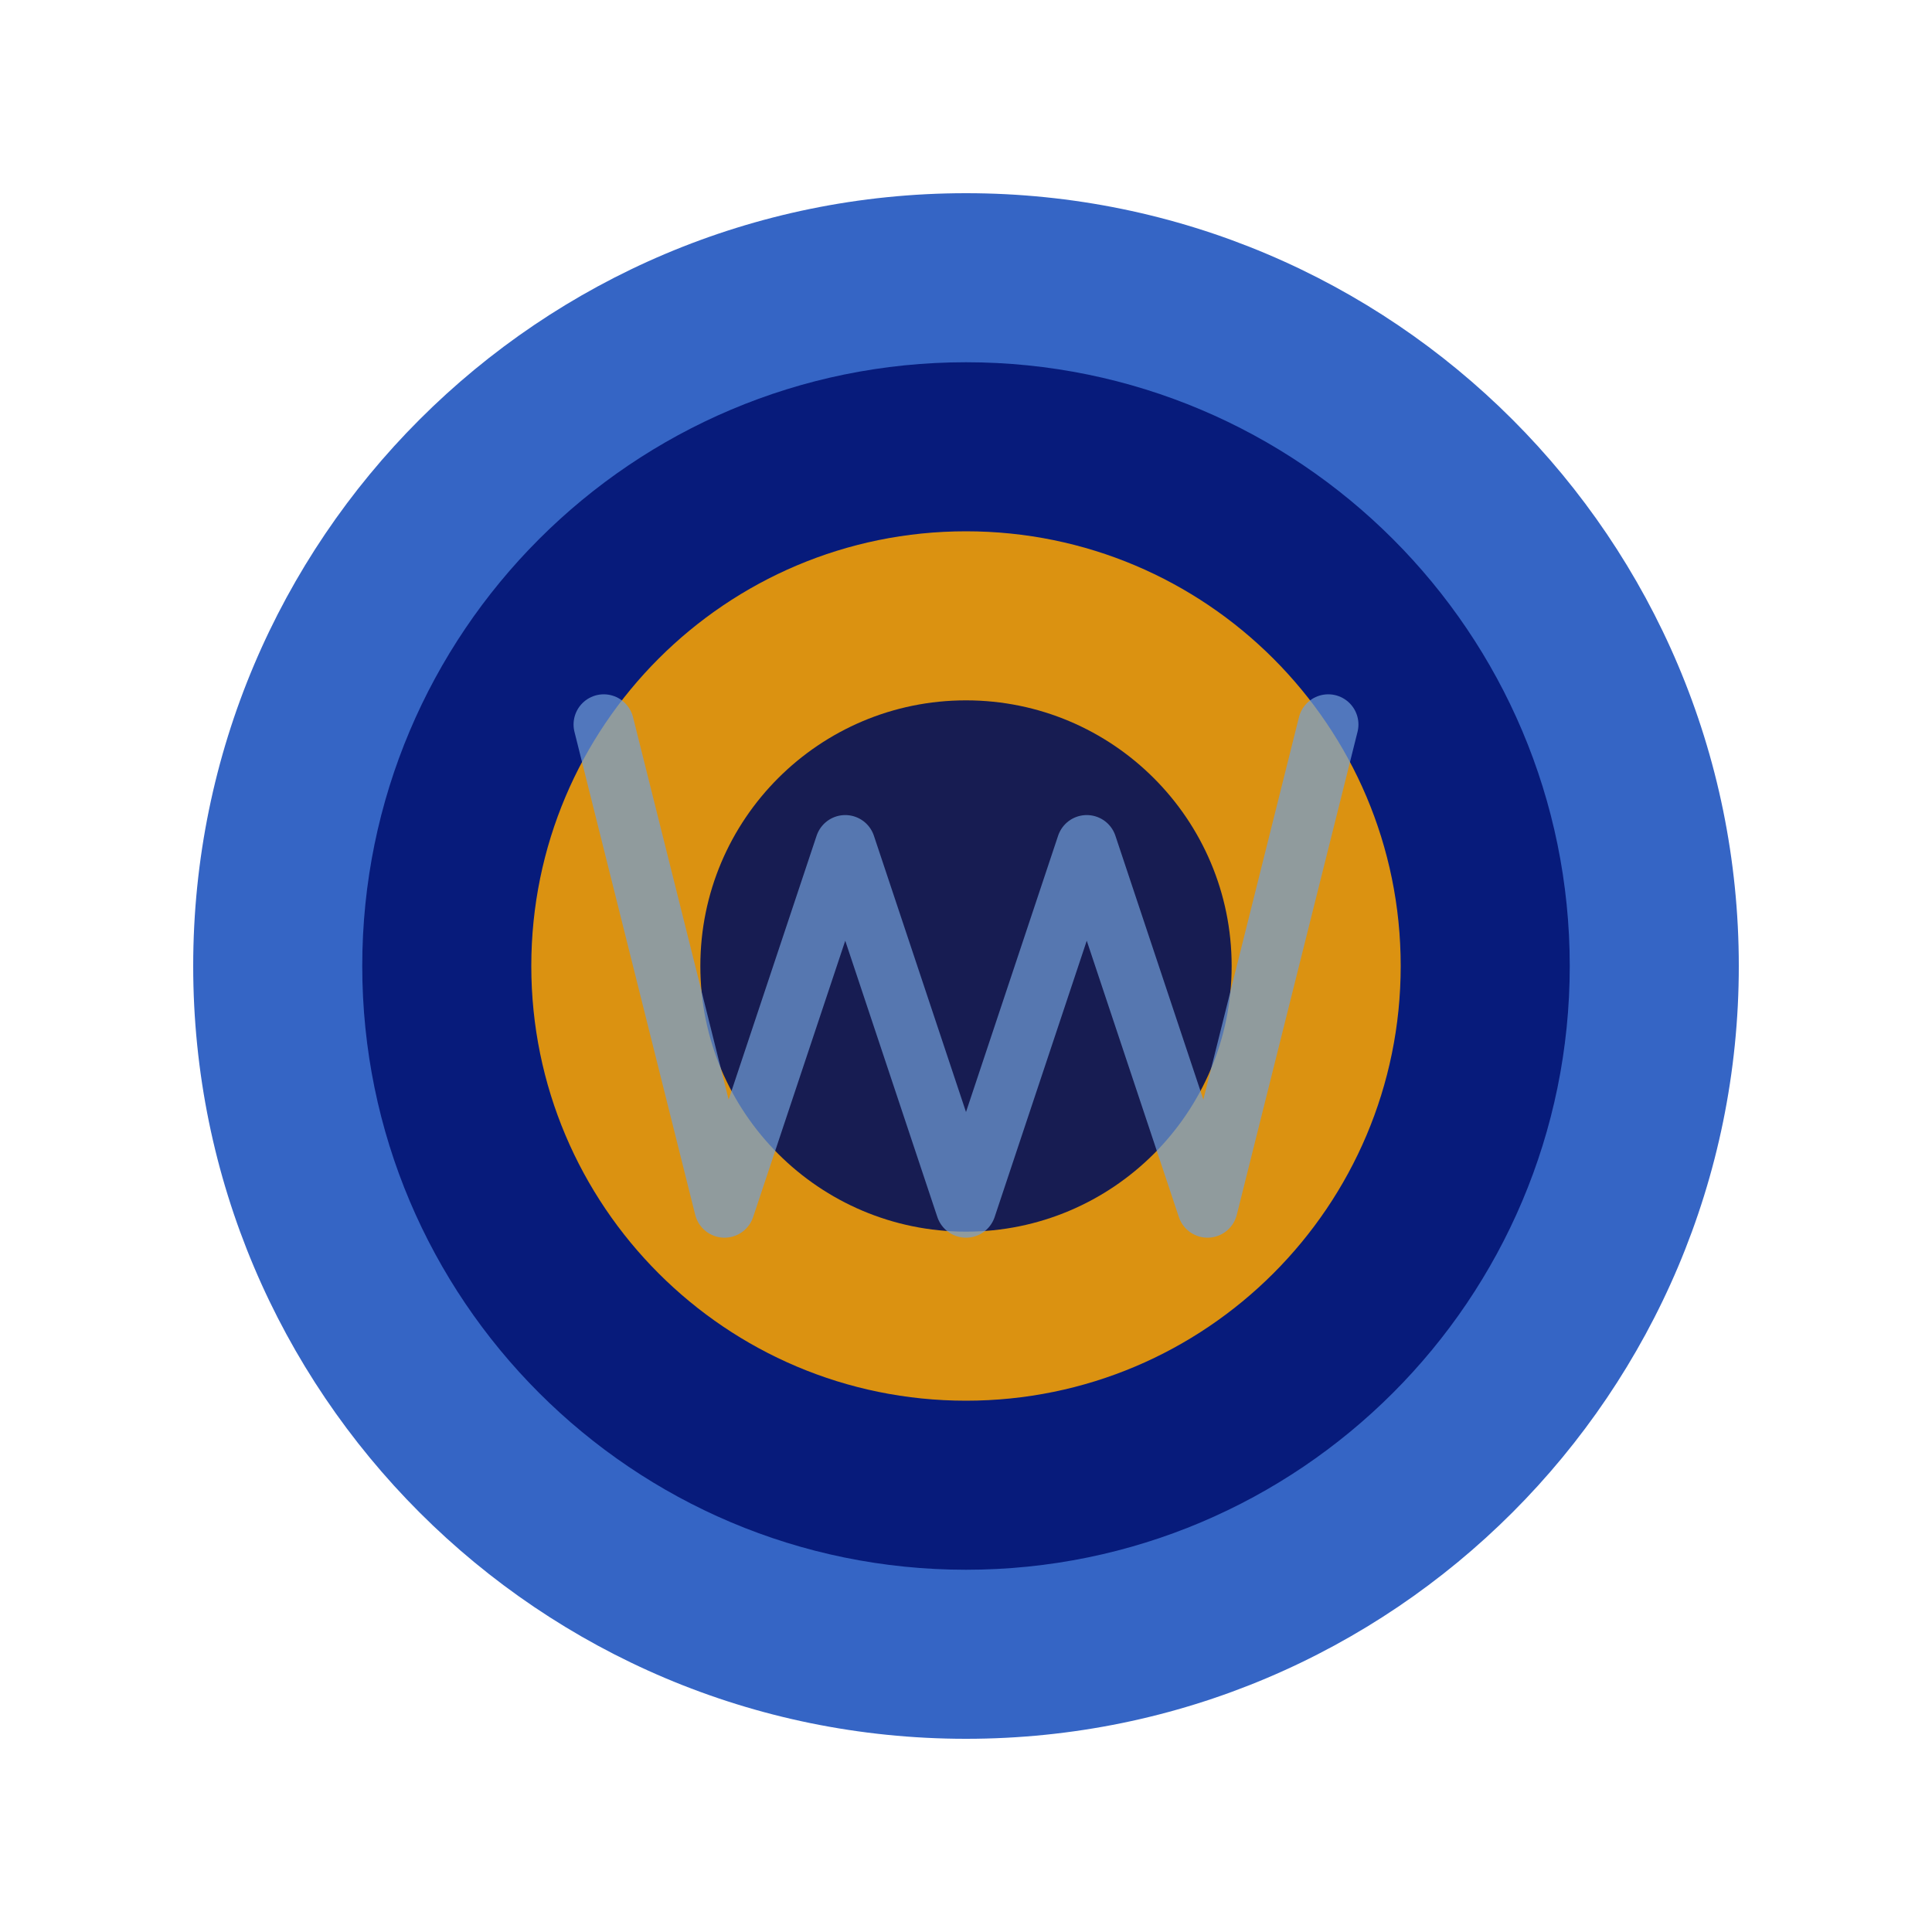
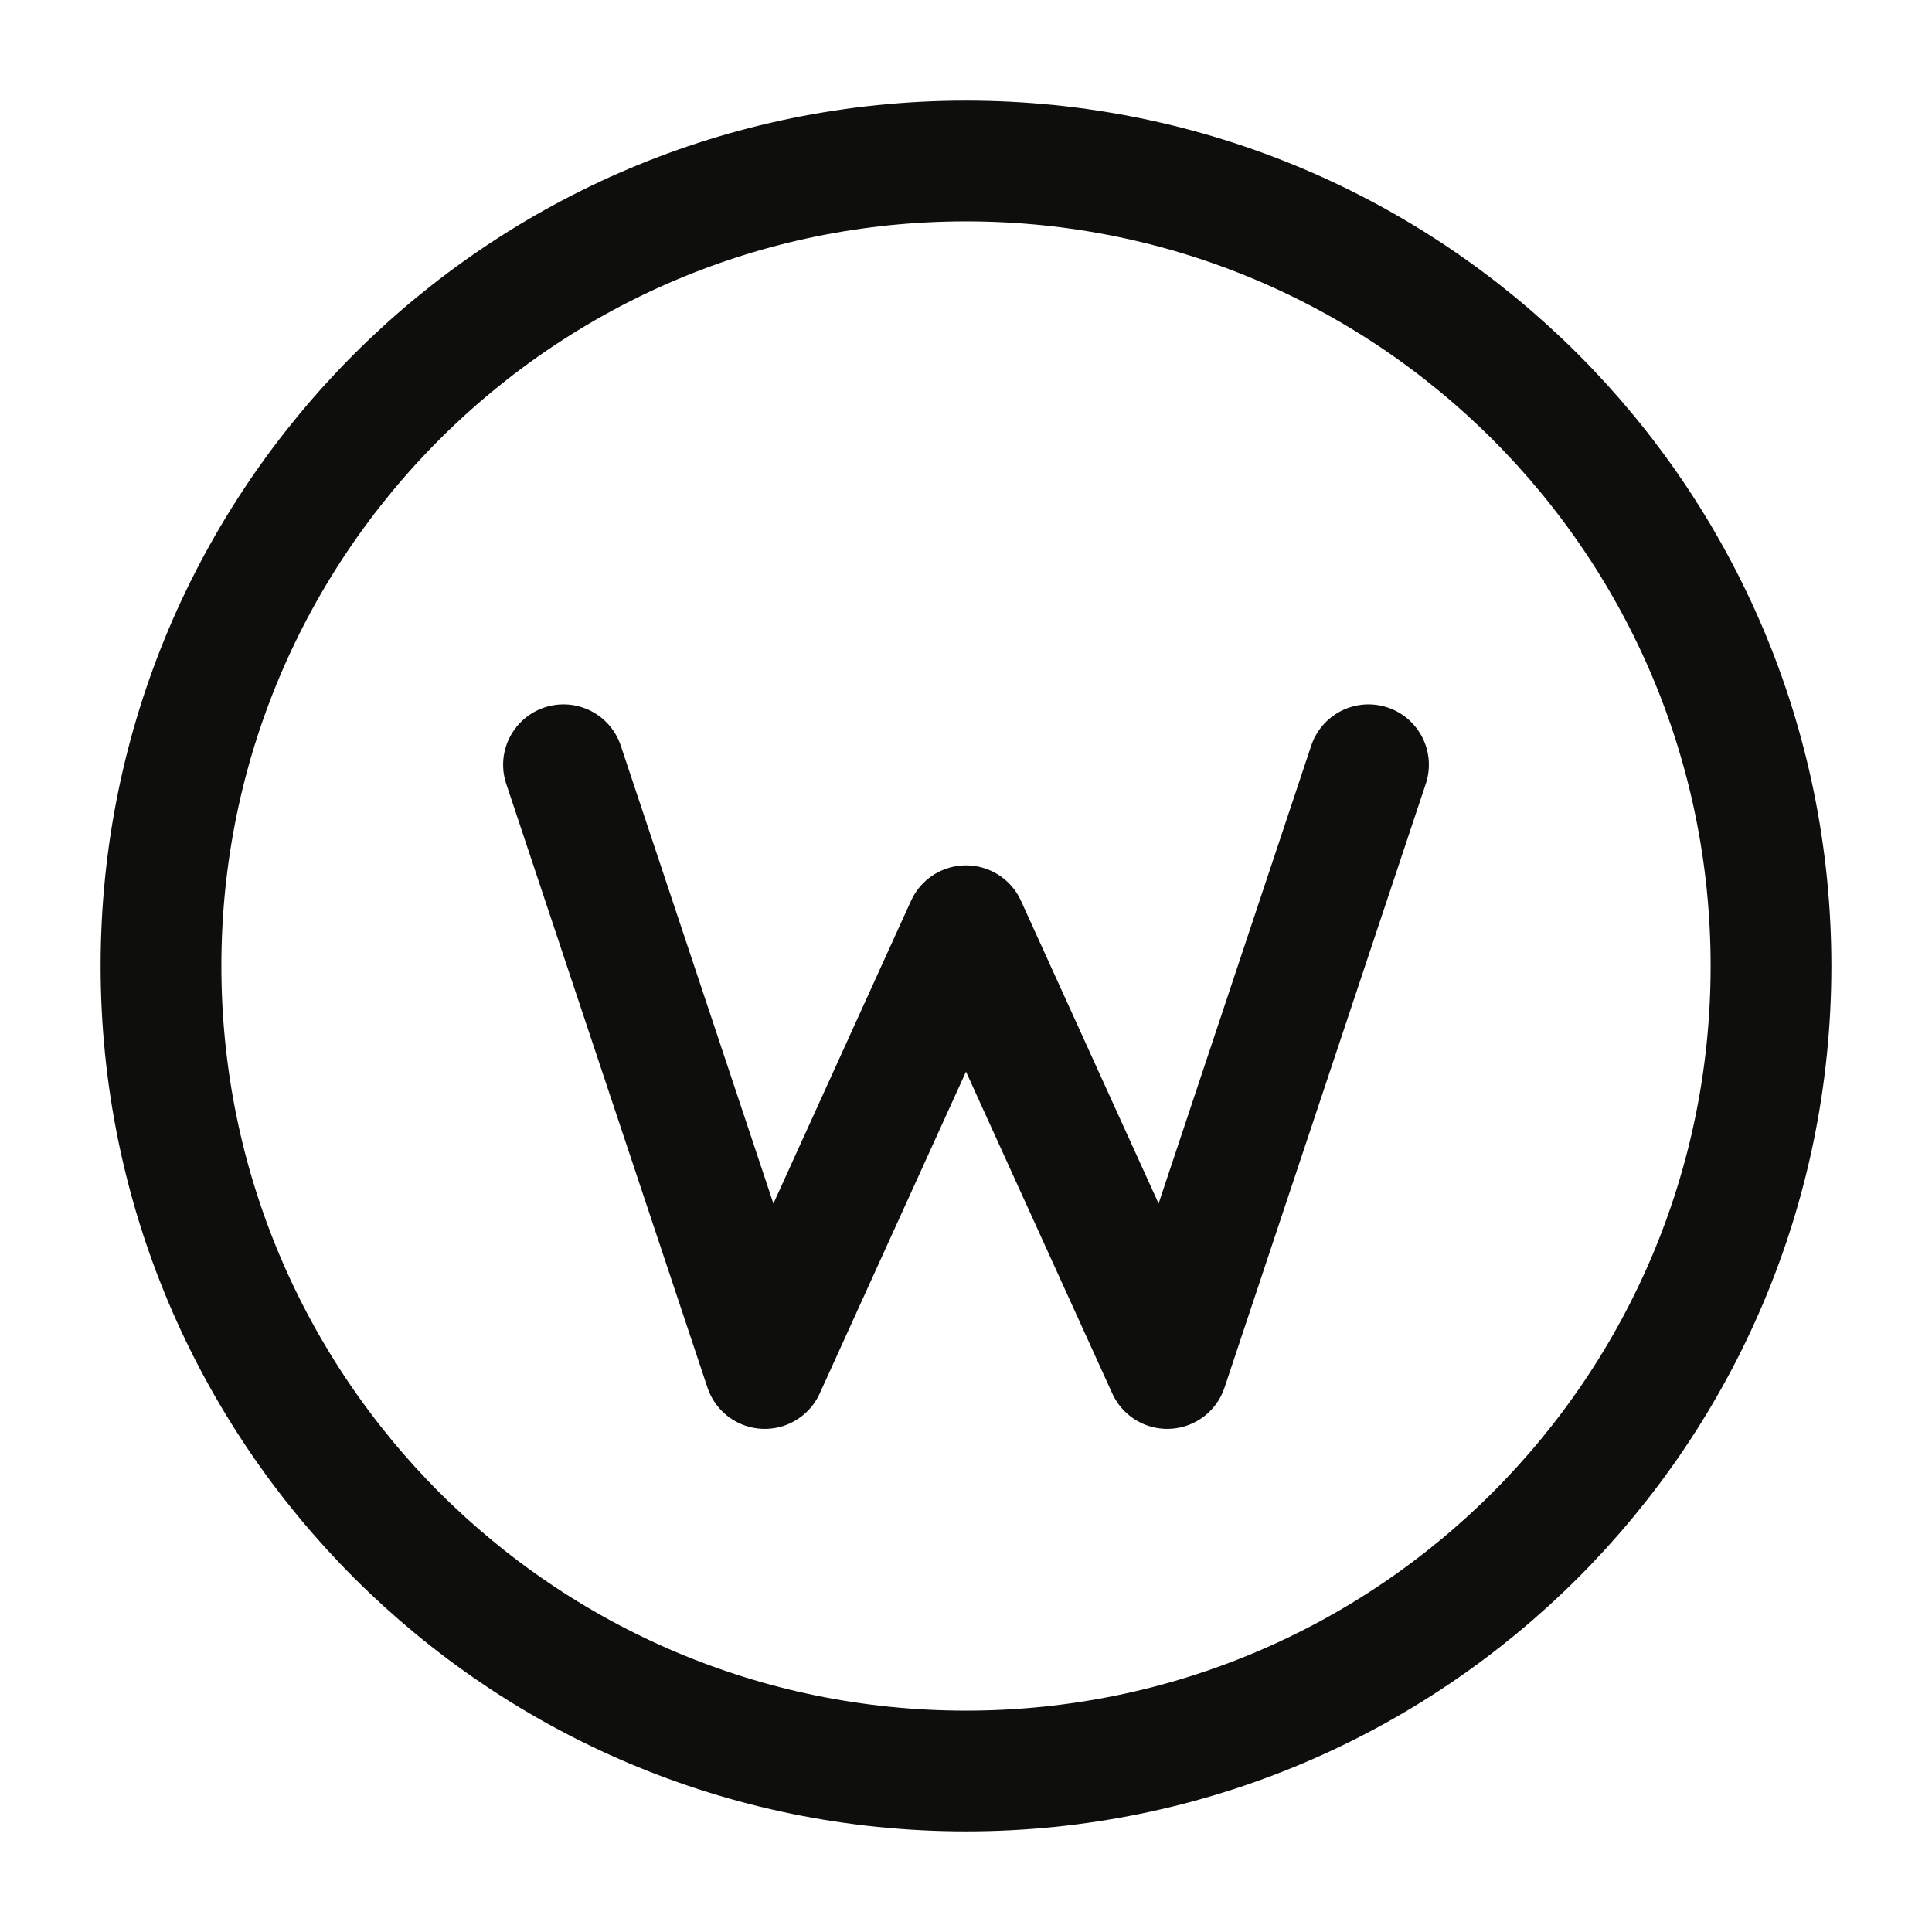
- <svg xmlns="http://www.w3.org/2000/svg" width="80" height="80" viewBox="0 0 80 80">
-   <circle cx="40" cy="40" r="32" fill="#1F54BF" opacity="0.9" />
-   <circle cx="40" cy="40" r="25" fill="#021373" opacity="0.9" />
-   <circle cx="40" cy="40" r="18" fill="#F29F05" opacity="0.9" />
-   <circle cx="40" cy="40" r="11" fill="#020F59" opacity="0.9" />
-   <path d="M 25 30 L 30 50 L 35 35 L 40 50 L 45 35 L 50 50 L 55 30" fill="none" stroke="#719ED9" stroke-width="2.5" stroke-linecap="round" stroke-linejoin="round" opacity="0.7" />
+ <svg xmlns="http://www.w3.org/2000/svg" viewBox="0 0 24 24" fill="none" stroke="#0e0e0c" stroke-width="1.5" stroke-linecap="round" stroke-linejoin="round">
+   <circle cx="12" cy="12" r="10" />
+   <path d="M7 9.5L9.5 17l2.5-5.5L14.5 17 17 9.5" />
</svg>
